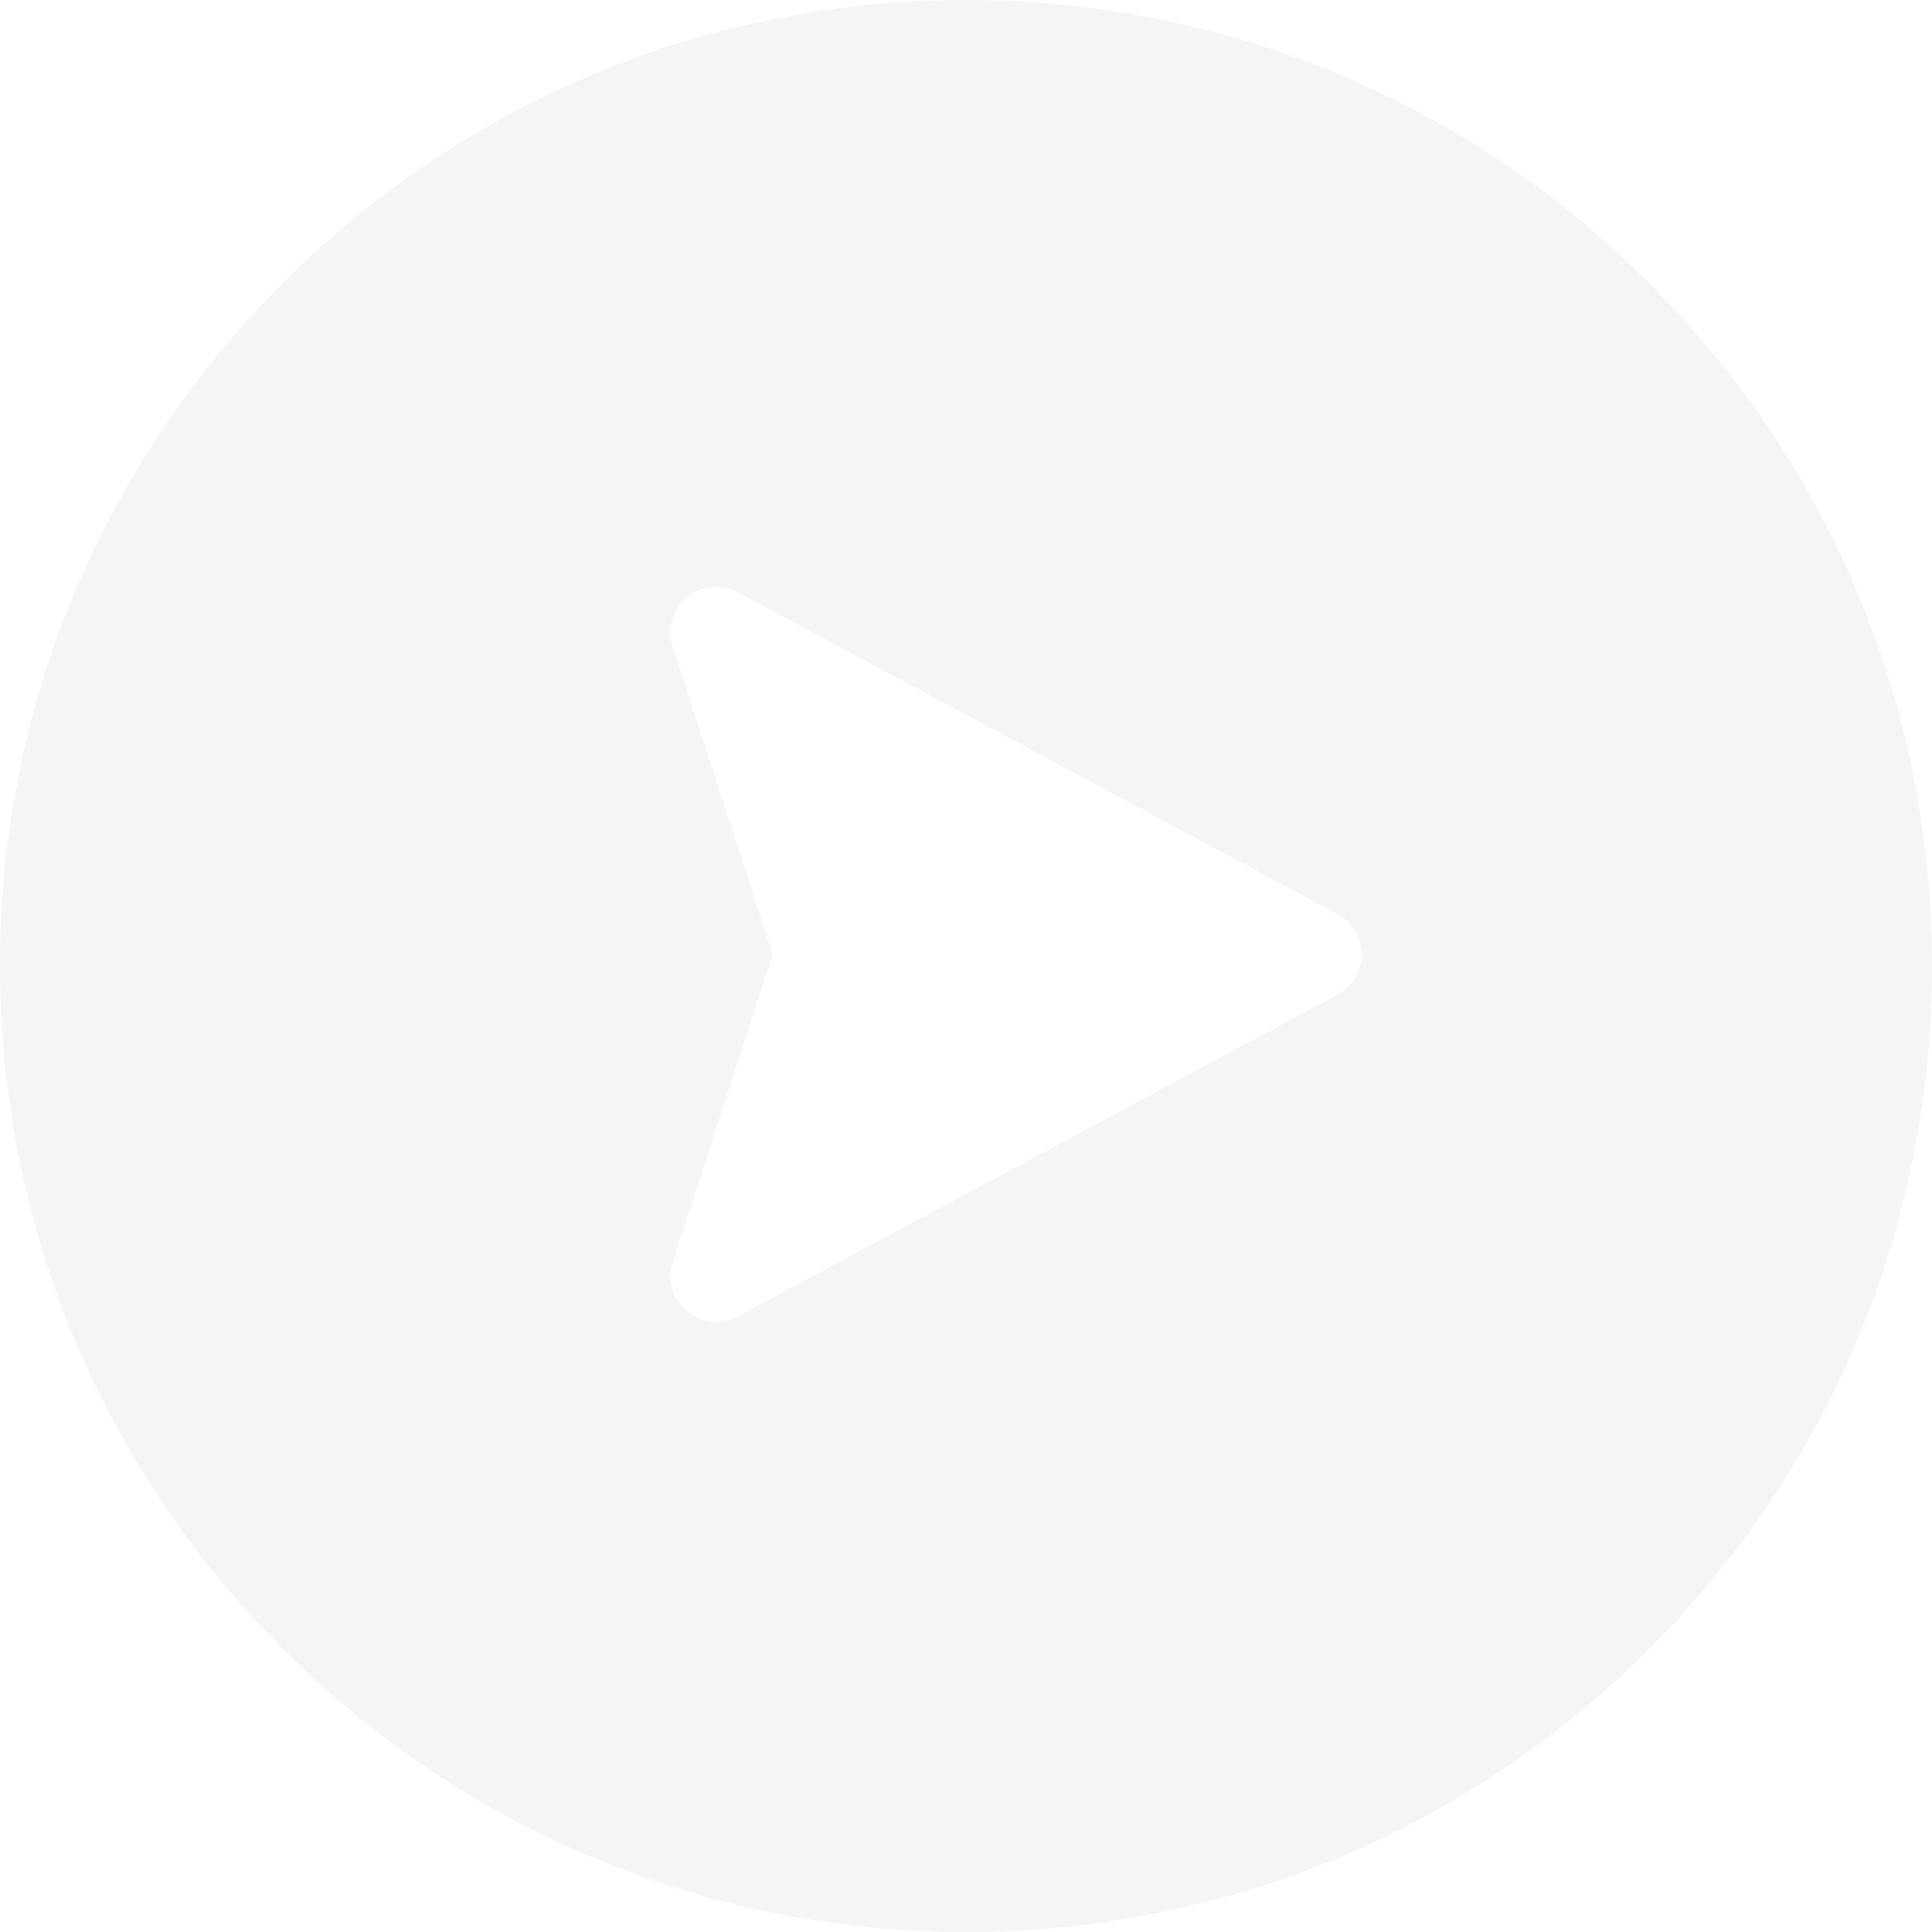
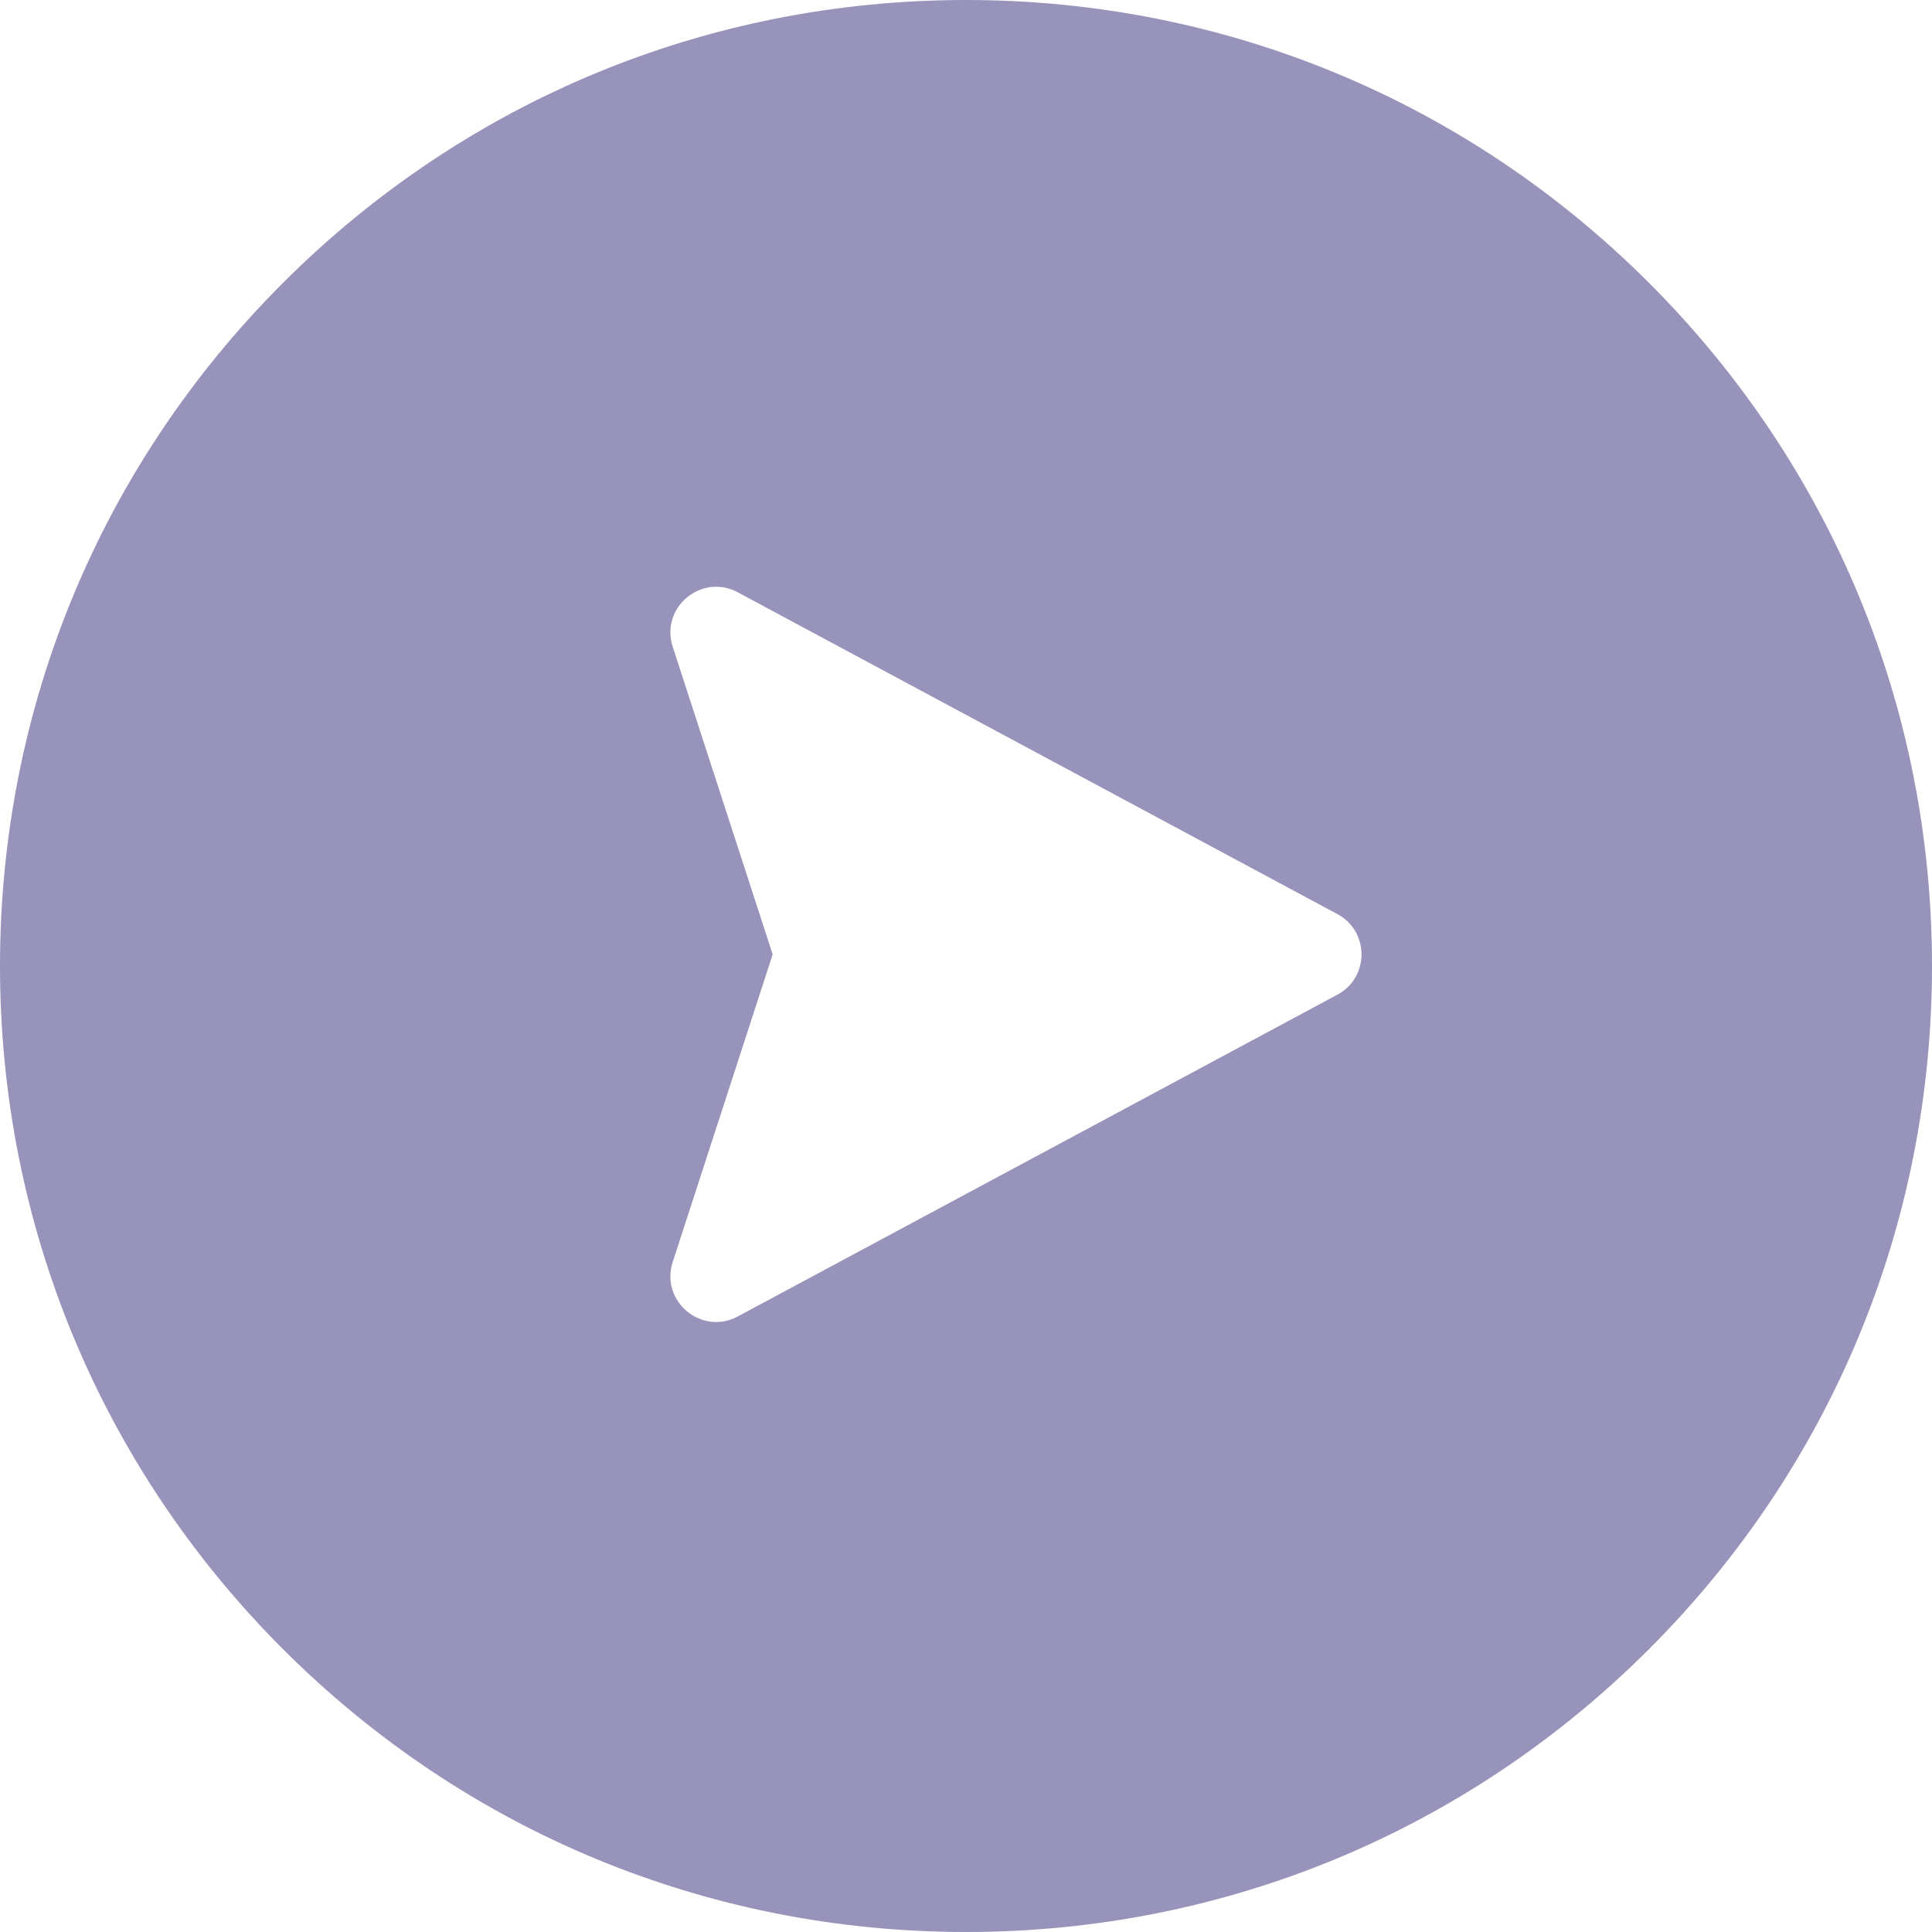
- <svg xmlns="http://www.w3.org/2000/svg" fill="#f5f5f5" height="800px" width="800px" version="1.1" id="Layer_1" viewBox="0 0 512 512" xml:space="preserve">
+ <svg xmlns="http://www.w3.org/2000/svg" fill="#9793ba" height="800px" width="800px" version="1.1" id="Layer_1" viewBox="0 0 512 512" xml:space="preserve">
  <g>
    <g>
      <path d="M437.02,74.98C388.667,26.628,324.38,0,256,0S123.333,26.628,74.98,74.98C26.628,123.333,0,187.619,0,256    s26.628,132.667,74.98,181.02C123.333,485.372,187.62,512,256,512s132.667-26.628,181.02-74.98    C485.372,388.667,512,324.381,512,256S485.372,123.333,437.02,74.98z M354.441,263.588l-158.933,85.291    c-9.592,5.148-20.6-4.058-17.238-14.407l26.495-81.55l-26.496-81.55c-3.364-10.352,7.649-19.553,17.238-14.407l158.933,85.291    C362.929,246.81,362.943,259.024,354.441,263.588z" />
    </g>
  </g>
</svg>
